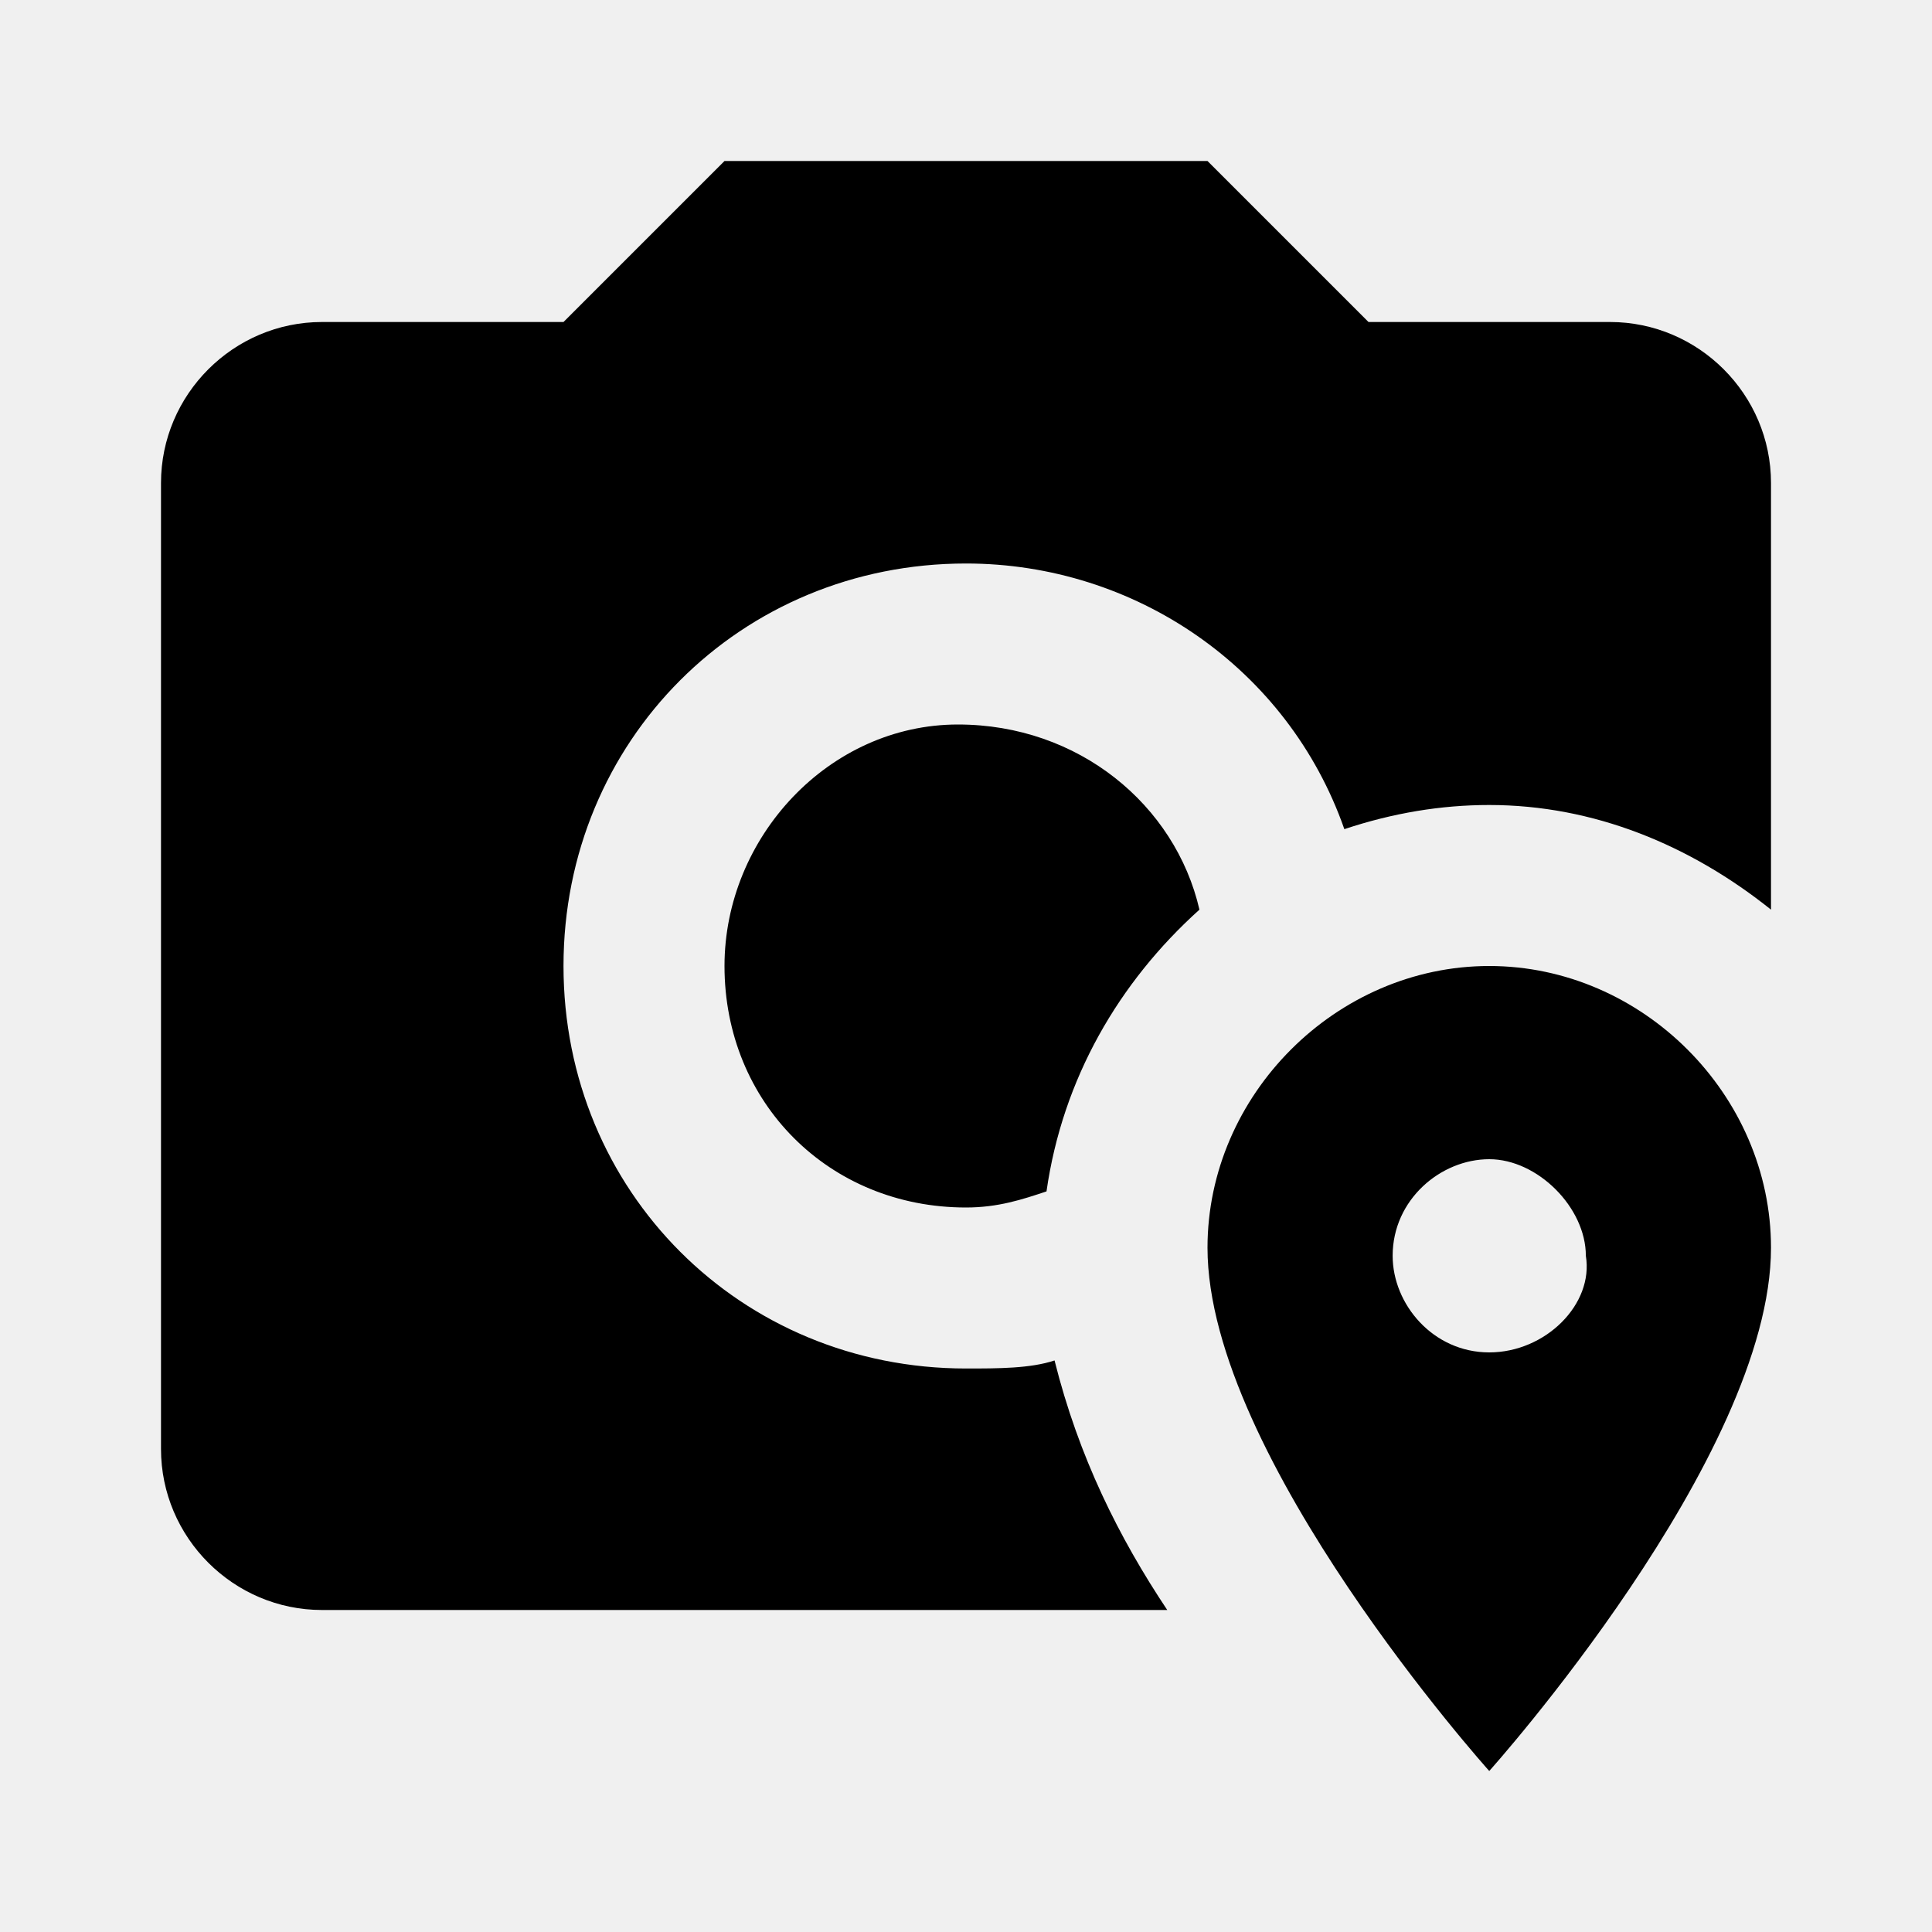
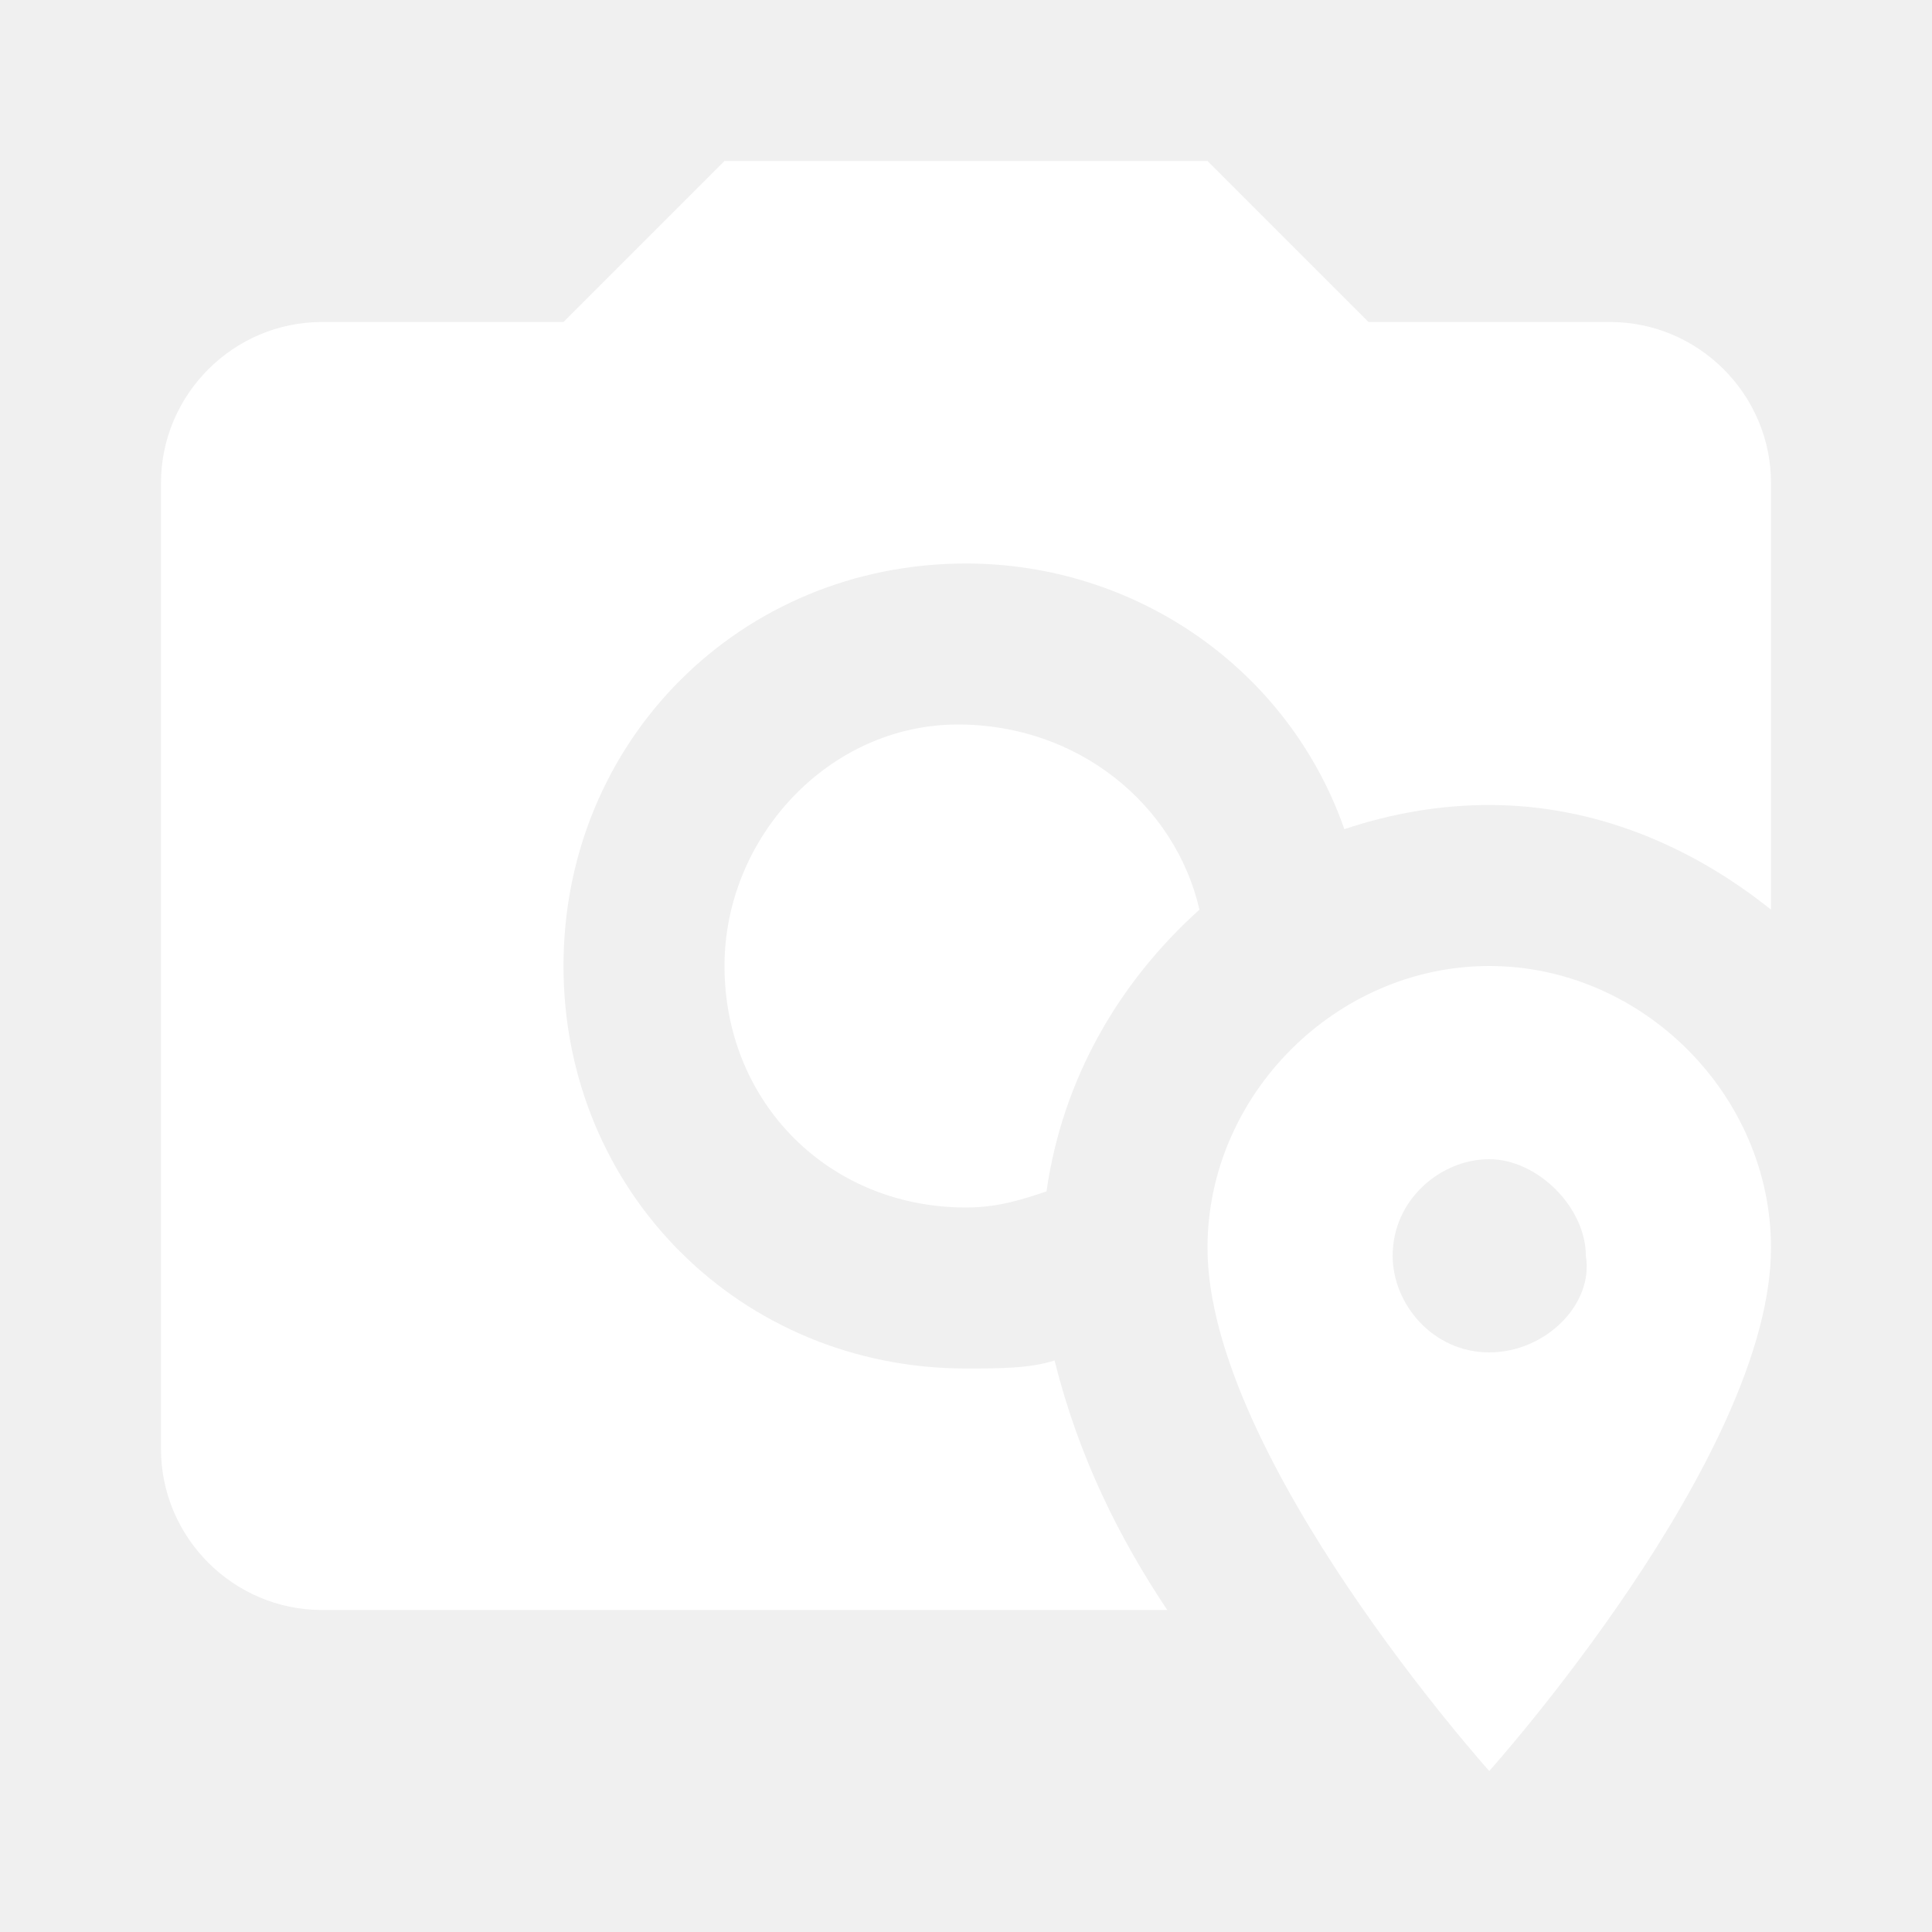
<svg xmlns="http://www.w3.org/2000/svg" viewBox="0 0 24 24">
-   <path d="M18.5 16.8C17.8 16.8 17.3 16.2 17.3 15.6C17.3 14.9 17.9 14.4 18.5 14.4S19.7 15 19.7 15.6C19.8 16.2 19.2 16.8 18.5 16.8M18.5 12C16.6 12 15 13.6 15 15.5C15 18.1 18.5 22 18.5 22S22 18.1 22 15.5C22 13.6 20.4 12 18.5 12M9 2L7 4H4C2.9 4 2 4.9 2 6V18C2 19.1 2.9 20 4 20H14.5C13.9 19.1 13.4 18.1 13.1 16.9C12.8 17 12.4 17 12 17C9.2 17 7 14.8 7 12S9.2 7 12 7C14.1 7 16 8.3 16.7 10.3C17.3 10.1 17.9 10 18.5 10C19.8 10 21 10.5 22 11.3V6C22 4.9 21.1 4 20 4H17L15 2H9M11.9 9C10.3 9 9 10.4 9 12C9 13.7 10.3 15 12 15C12.4 15 12.7 14.9 13 14.8C13.2 13.4 13.9 12.2 14.9 11.3C14.6 10 13.4 9 11.9 9C12 9 12 9 11.9 9Z" />
+   <path d="M18.5 16.8C17.8 16.8 17.3 16.2 17.3 15.6C17.3 14.9 17.9 14.4 18.5 14.4S19.7 15 19.7 15.6C19.8 16.2 19.2 16.8 18.5 16.8M18.5 12C16.6 12 15 13.6 15 15.5C15 18.1 18.5 22 18.5 22S22 18.1 22 15.5C22 13.6 20.4 12 18.5 12M9 2L7 4H4C2.9 4 2 4.9 2 6V18C2 19.1 2.9 20 4 20H14.5C13.9 19.1 13.4 18.1 13.1 16.9C12.8 17 12.4 17 12 17C9.2 17 7 14.8 7 12S9.2 7 12 7C14.1 7 16 8.3 16.7 10.3C17.3 10.1 17.9 10 18.5 10C19.8 10 21 10.5 22 11.3V6C22 4.9 21.1 4 20 4H17L15 2H9M11.9 9C10.3 9 9 10.4 9 12C9 13.7 10.3 15 12 15C12.4 15 12.7 14.9 13 14.8C13.2 13.4 13.9 12.2 14.9 11.3C14.6 10 13.4 9 11.9 9C12 9 12 9 11.9 9Z" fill="#ffffff" />
</svg>
